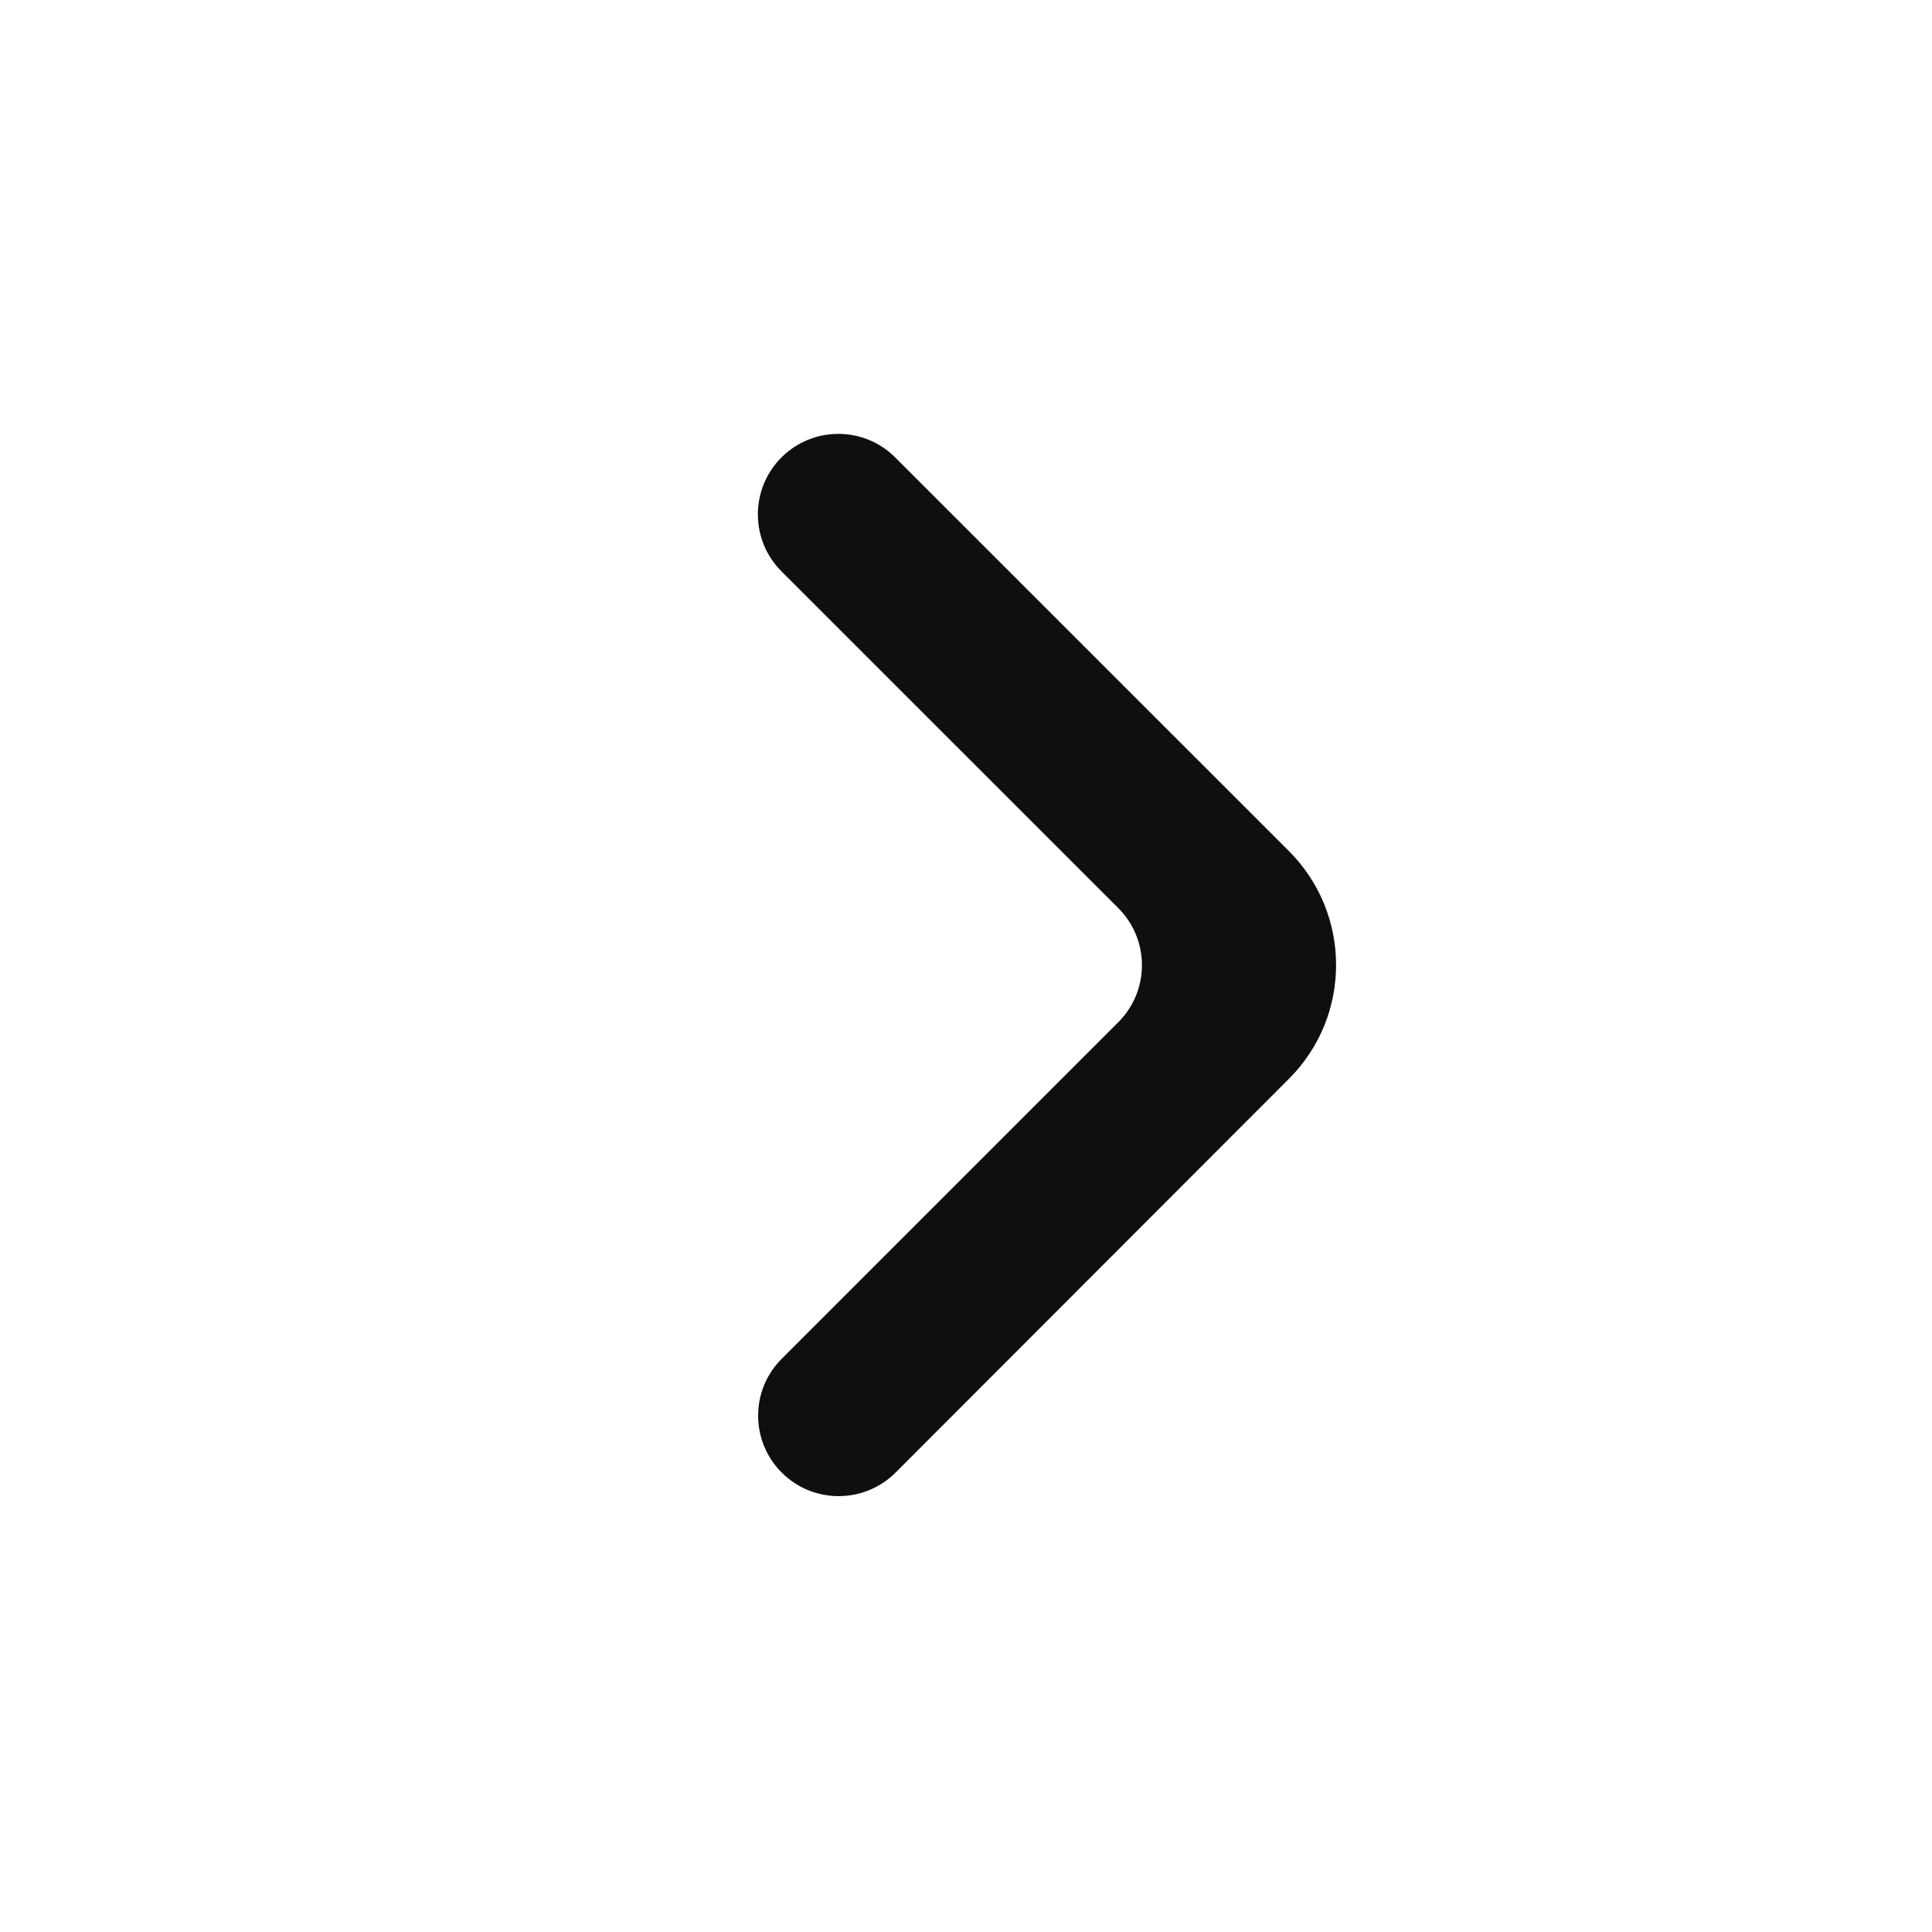
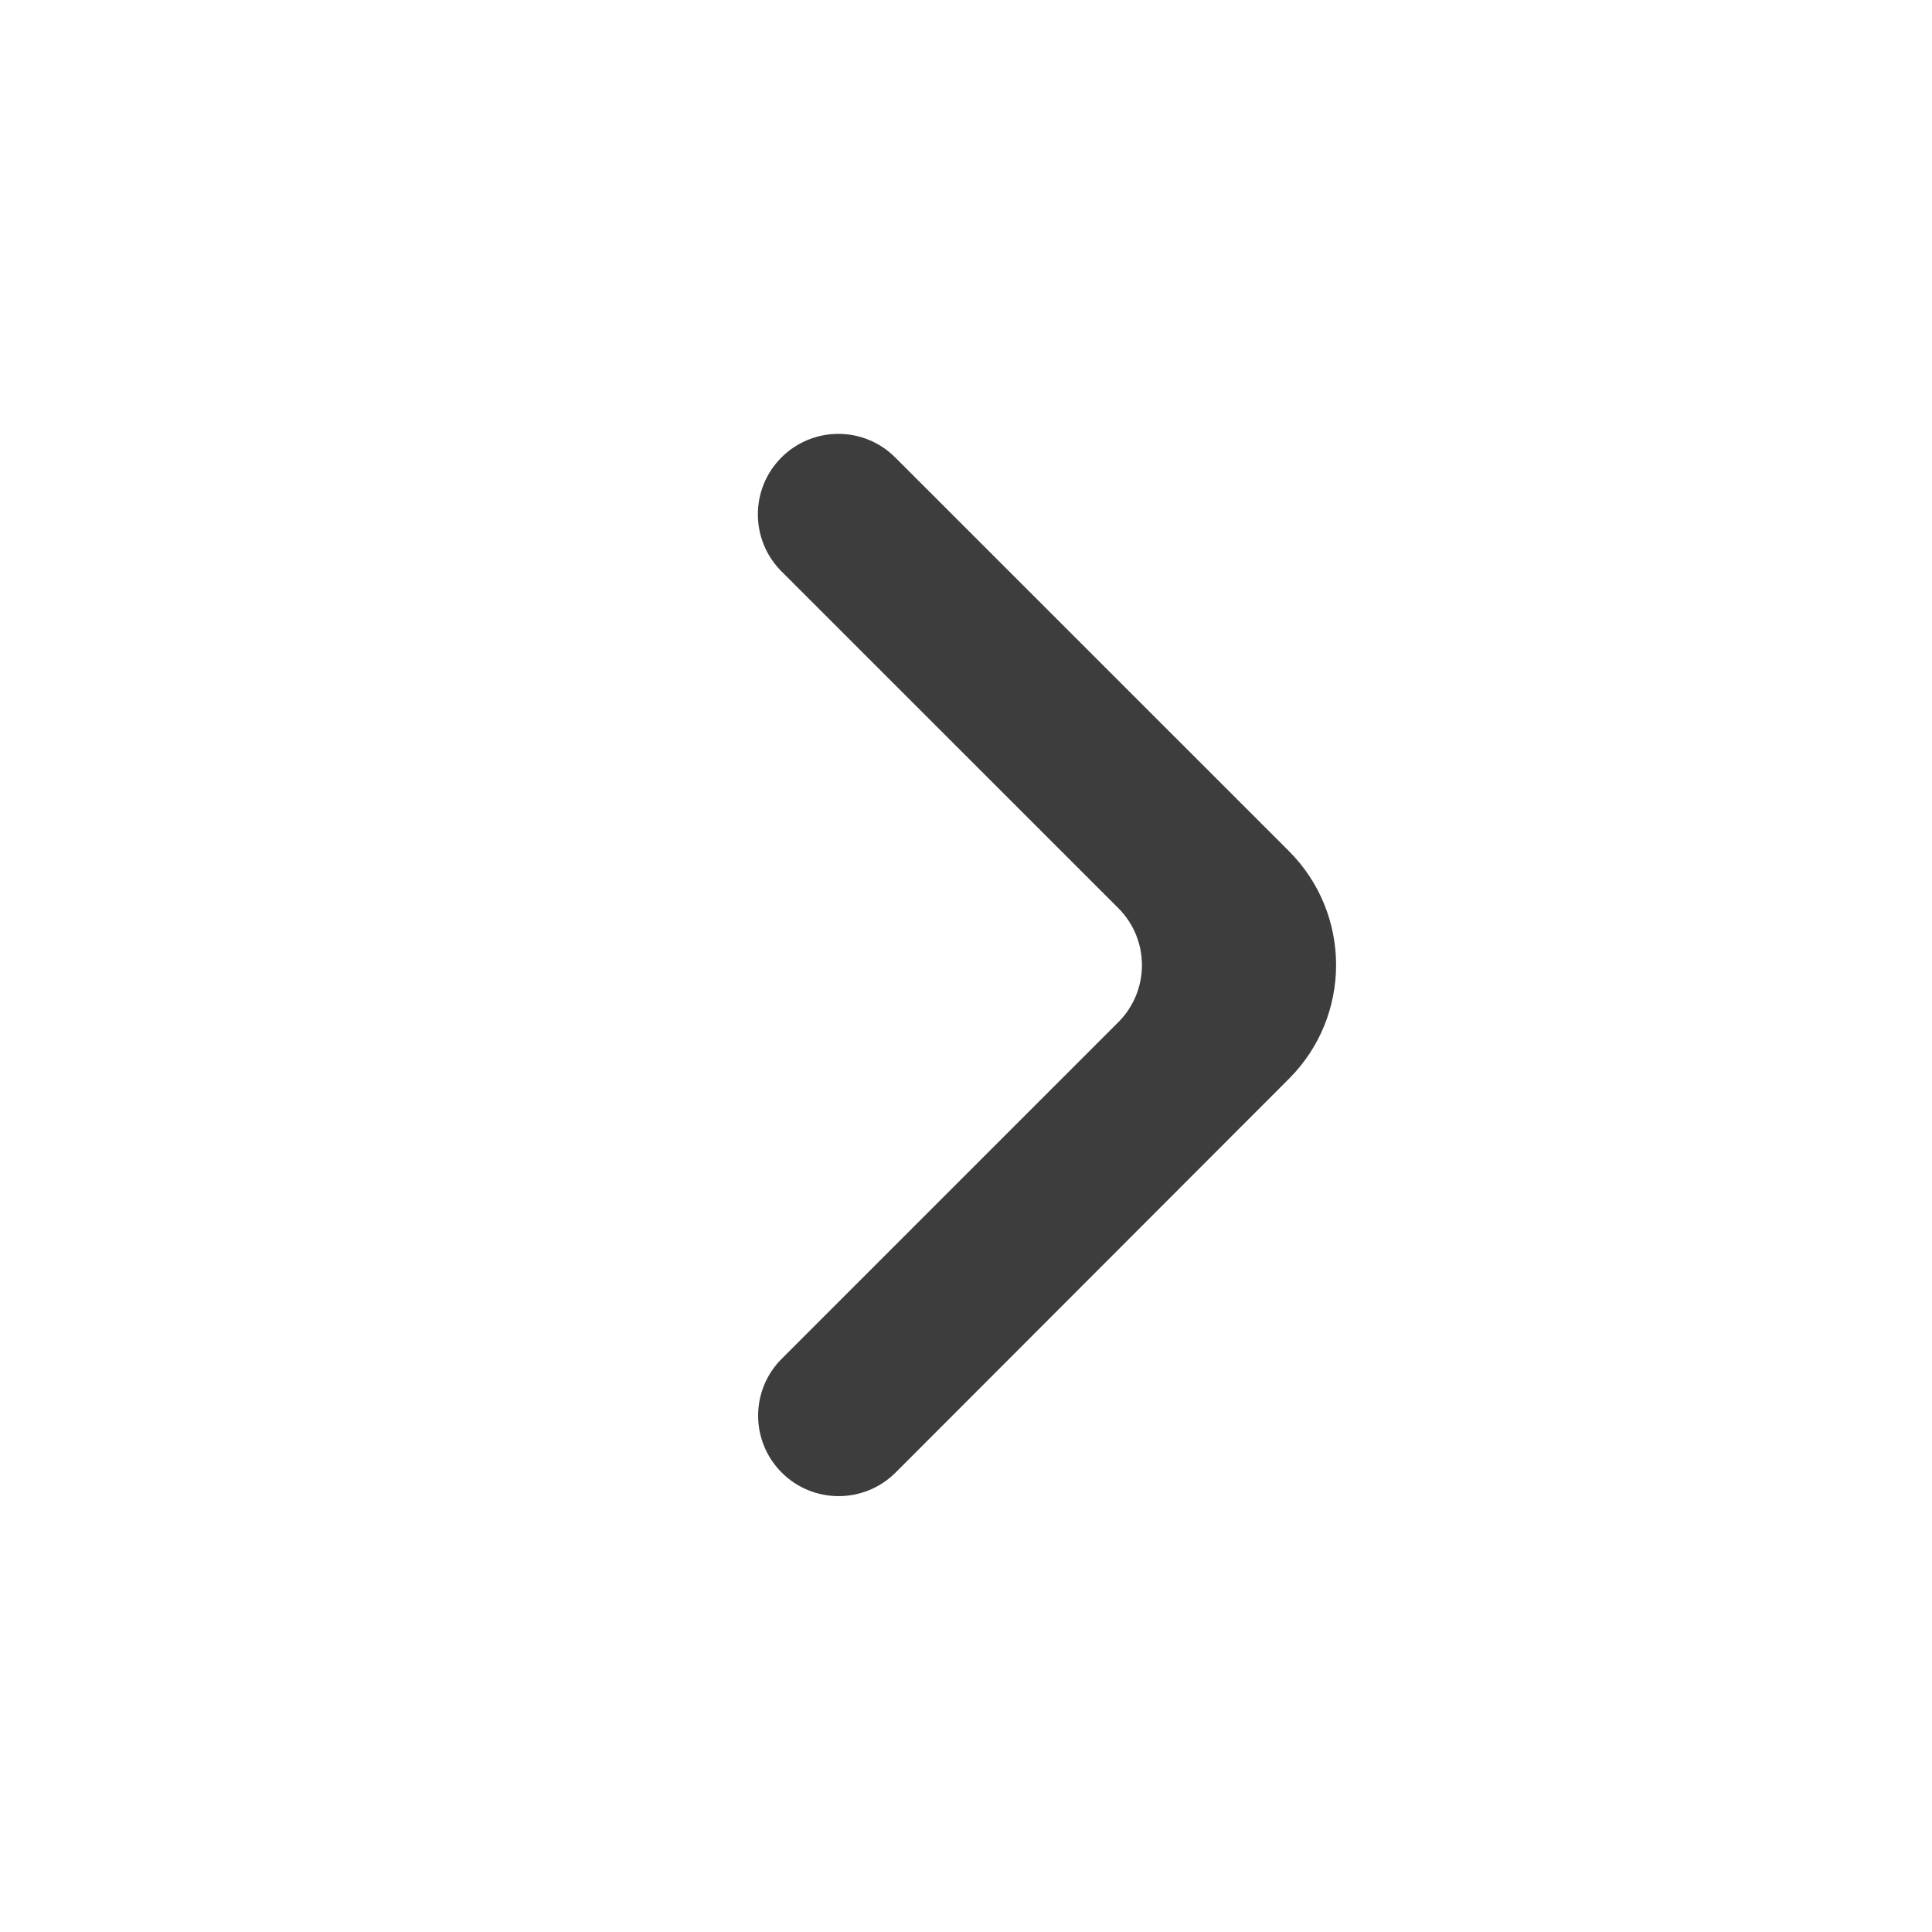
<svg xmlns="http://www.w3.org/2000/svg" width="800px" height="800px" viewBox="0 0 24 24" fill="none">
-   <path d="M9.711 18.293C10.101 18.683 10.734 18.683 11.125 18.293L16.012 13.401C16.793 12.62 16.792 11.354 16.012 10.573L11.121 5.683C10.731 5.292 10.098 5.292 9.707 5.683C9.317 6.073 9.317 6.706 9.707 7.097L13.893 11.282C14.283 11.673 14.283 12.306 13.893 12.697L9.711 16.879C9.32 17.269 9.32 17.902 9.711 18.293Z" fill="#0F0F0F" />
+   <path d="M9.711 18.293C10.101 18.683 10.734 18.683 11.125 18.293L16.012 13.401C16.793 12.62 16.792 11.354 16.012 10.573L11.121 5.683C10.731 5.292 10.098 5.292 9.707 5.683C9.317 6.073 9.317 6.706 9.707 7.097L13.893 11.282C14.283 11.673 14.283 12.306 13.893 12.697L9.711 16.879C9.32 17.269 9.32 17.902 9.711 18.293Z" fill="#3d3d3d" />
</svg>
